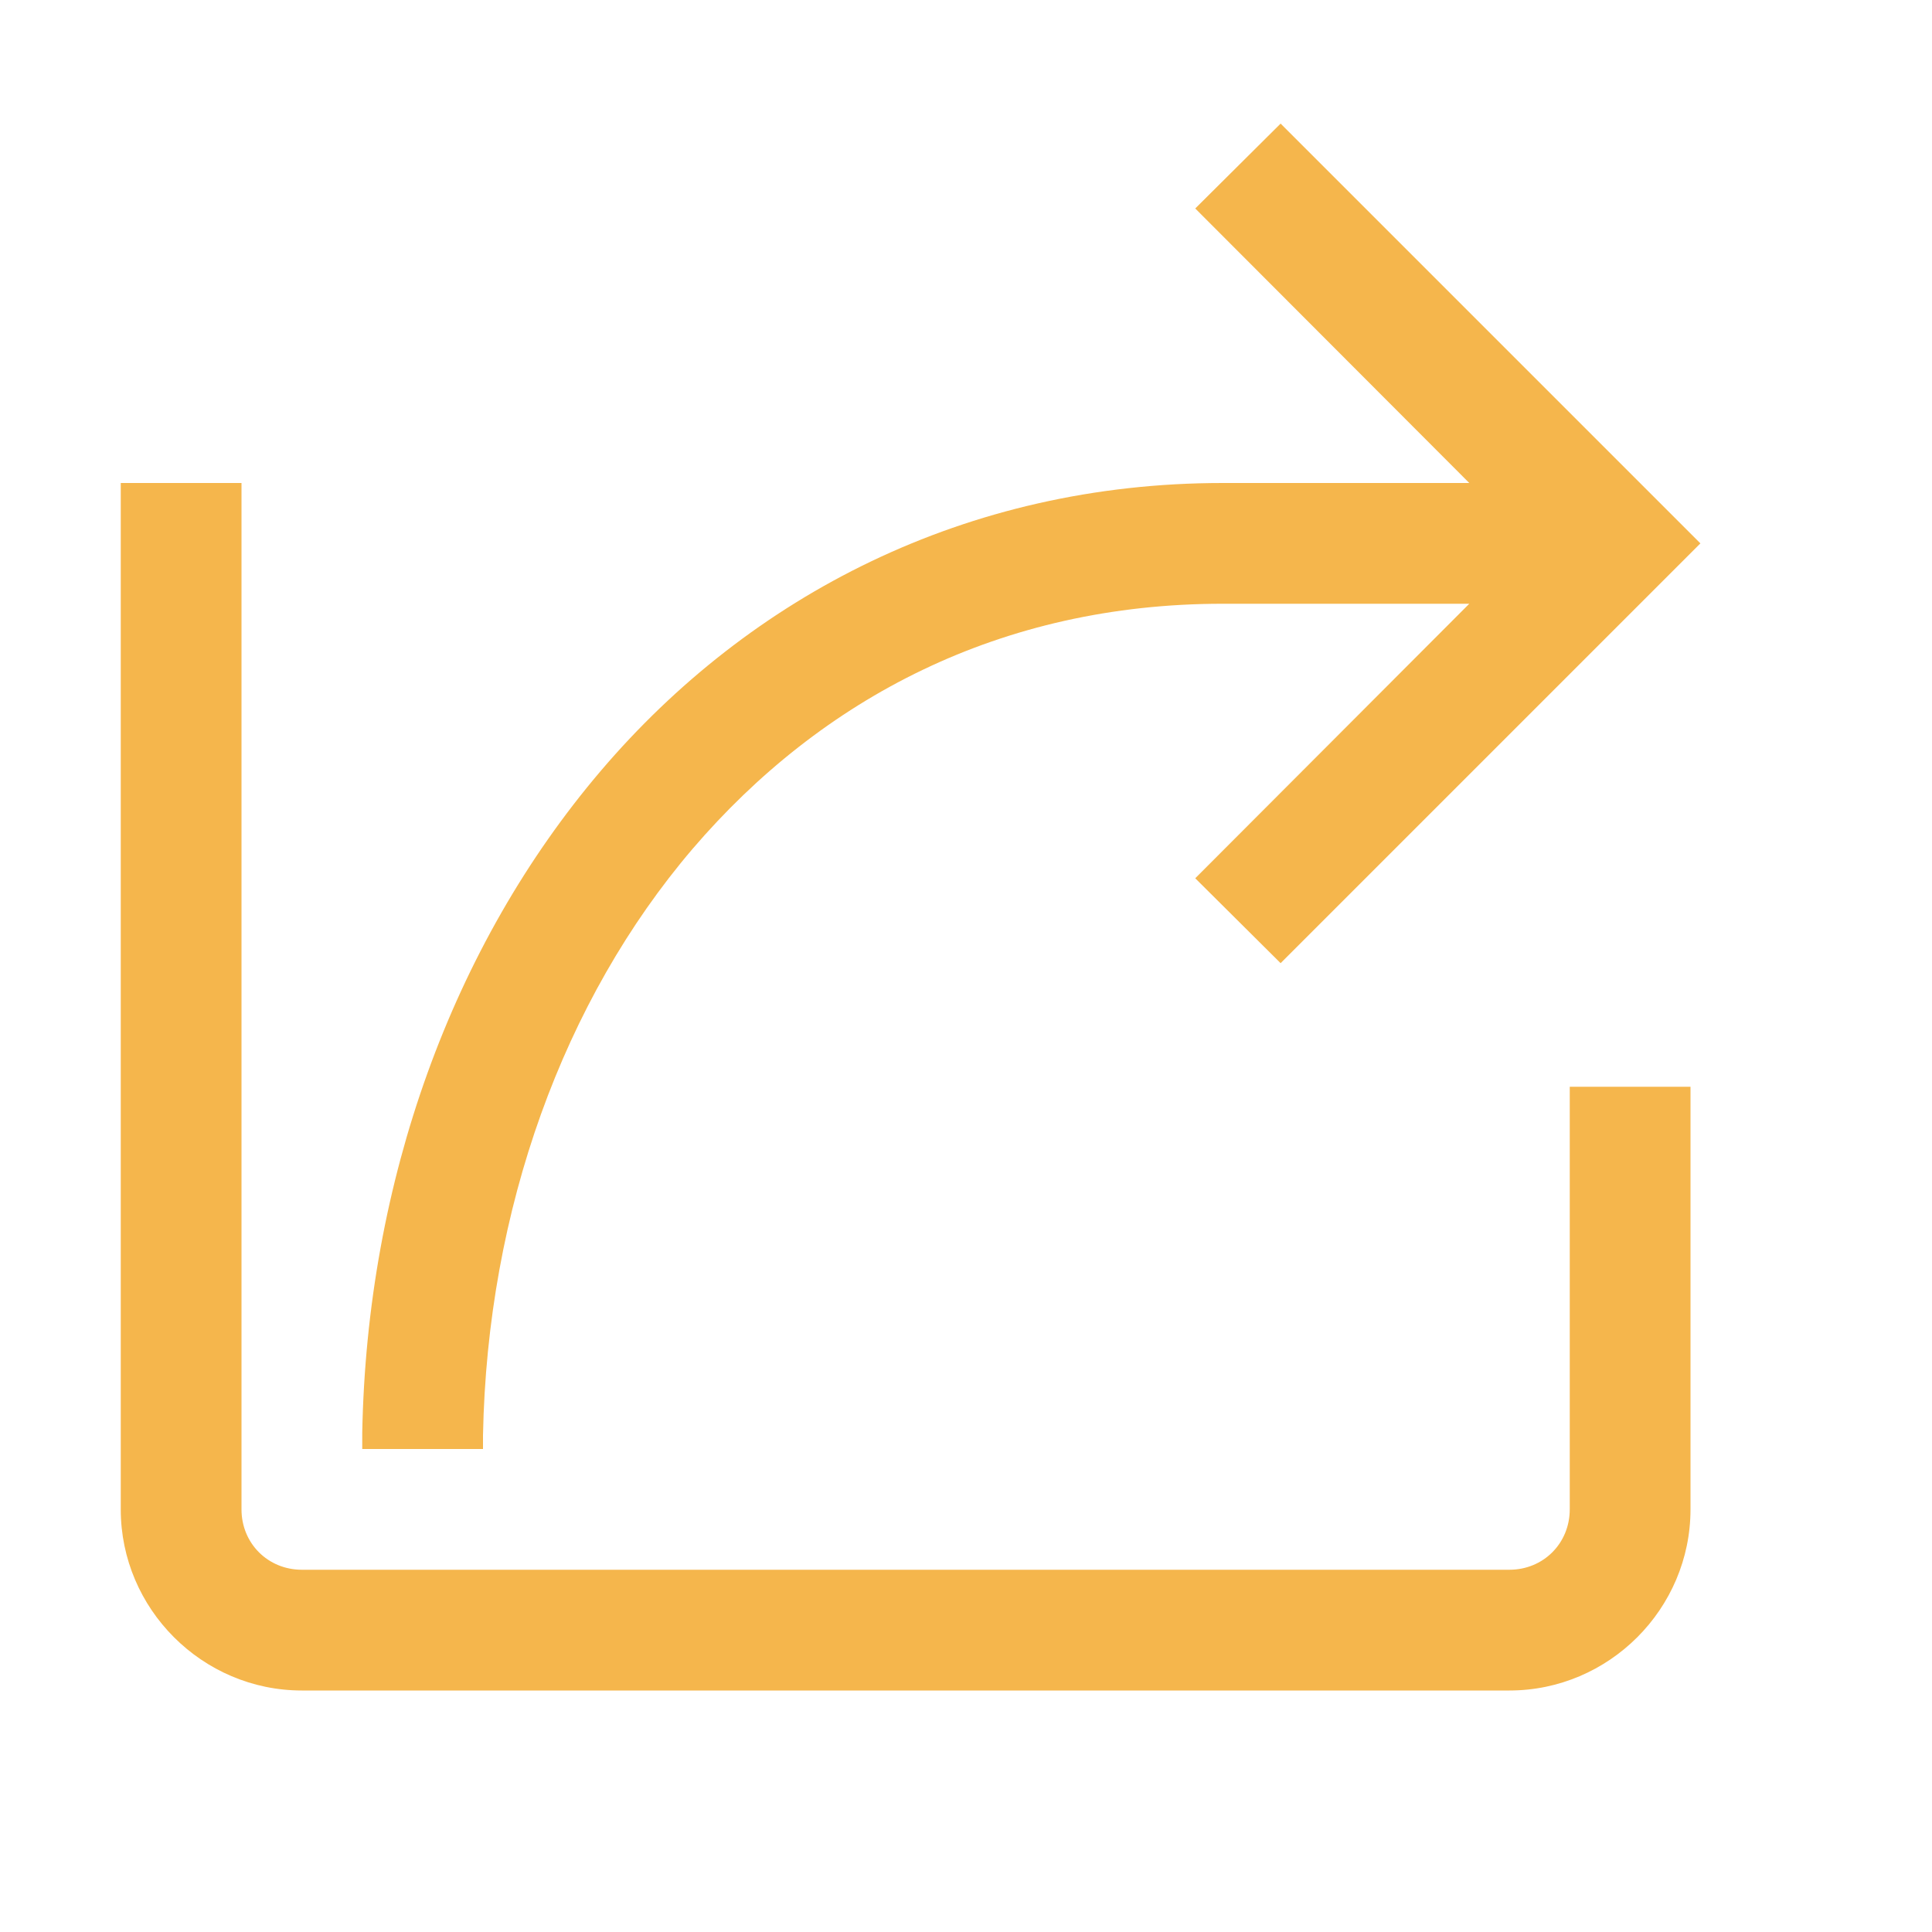
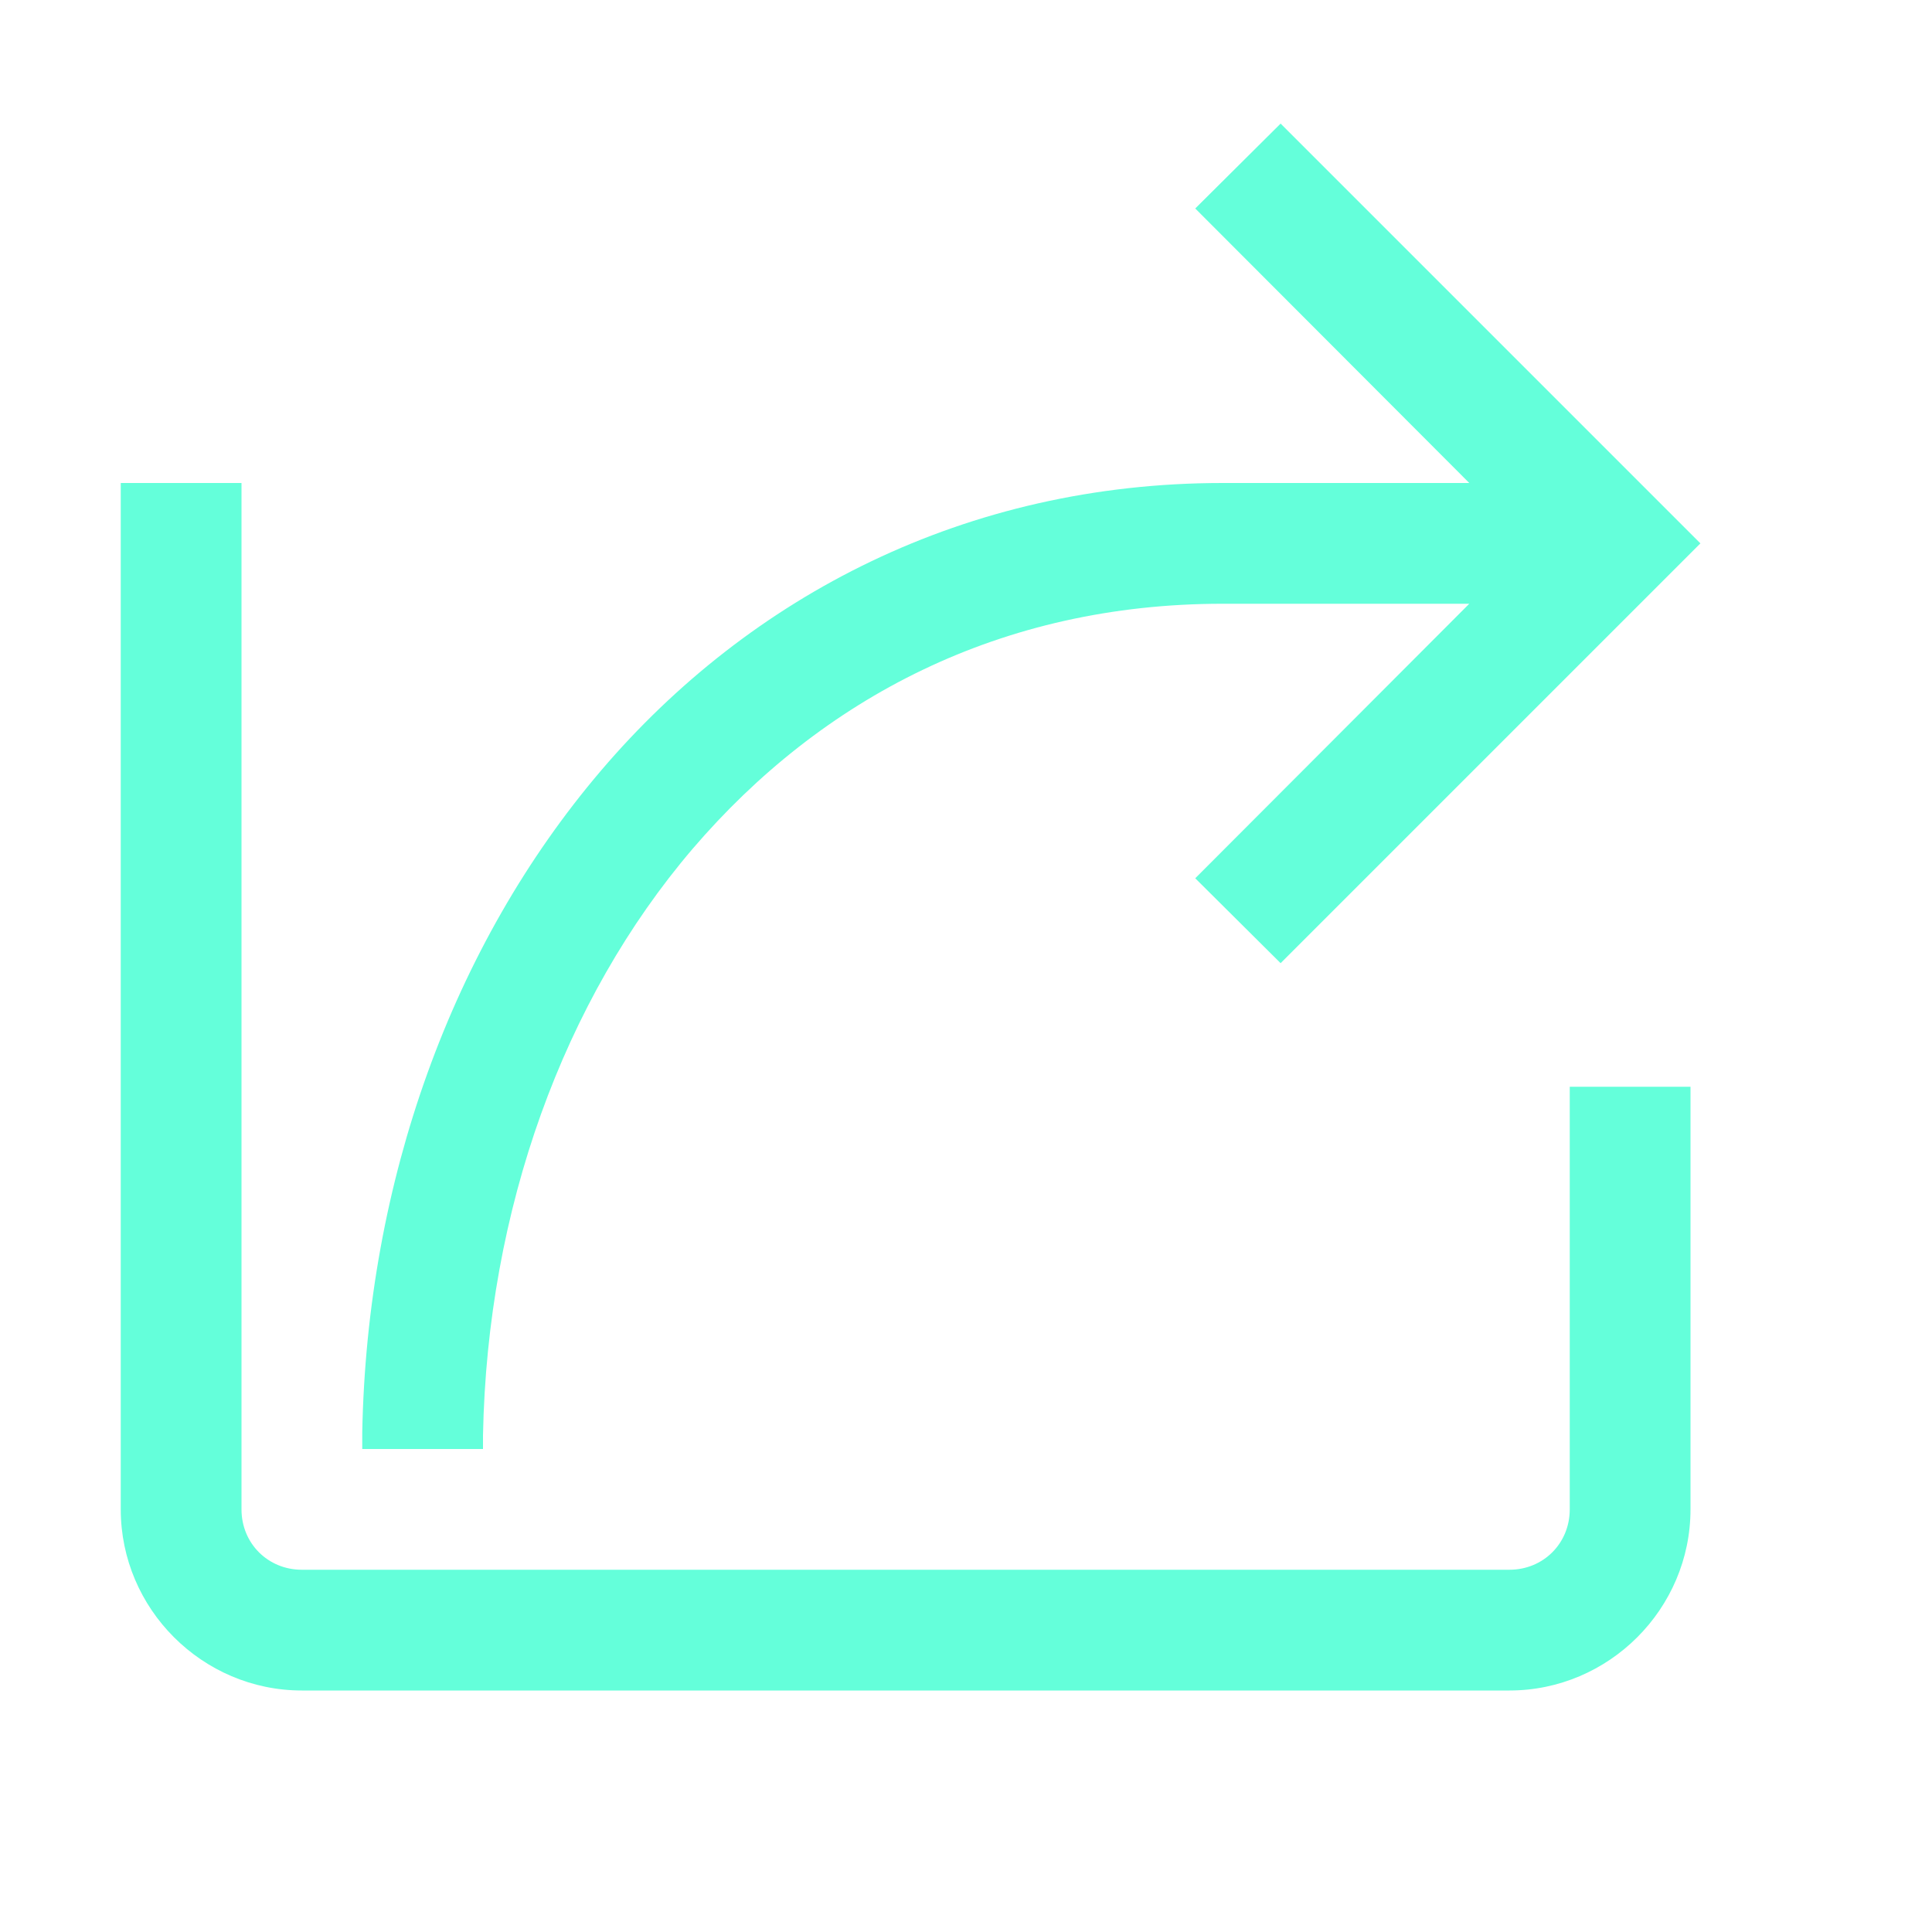
<svg xmlns="http://www.w3.org/2000/svg" viewBox="0 0 64 64" width="64px" height="64px">
  <g id="surface371475">
-     <path style=" stroke:none;fill-rule:nonzero;fill:rgb(96.078%,71.373%,29.804%);fill-opacity:1;" d="M 42.422 4.094 L 39.594 6.906 L 48.672 16 L 40.5 16 C 32 16 24.844 19.734 19.906 25.531 C 14.969 31.328 12.156 39.141 12 47.453 C 12 47.688 12 47.859 12 48 L 16 48 C 16 47.797 16 47.641 16 47.547 C 16.141 40.062 18.672 33.125 22.938 28.125 C 27.219 23.125 33.156 20 40.5 20 L 48.672 20 L 39.594 29.094 L 42.422 31.906 L 56.328 18 Z M 4 16 L 4 50 C 4 53.297 6.703 56 10 56 L 50 56 C 53.297 56 56 53.297 56 50 L 56 36 L 52 36 L 52 50 C 52 51.125 51.125 52 50 52 L 10 52 C 8.875 52 8 51.125 8 50 L 8 16 Z M 4 16 " />
+     <path style=" stroke:none;fill-rule:nonzero;fill:rgb(39.216%,100%,85.49%);fill-opacity:1;" d="M 42.422 4.094 L 39.594 6.906 L 48.672 16 L 40.5 16 C 32 16 24.844 19.734 19.906 25.531 C 14.969 31.328 12.156 39.141 12 47.453 C 12 47.688 12 47.859 12 48 L 16 48 C 16 47.797 16 47.641 16 47.547 C 16.141 40.062 18.672 33.125 22.938 28.125 C 27.219 23.125 33.156 20 40.5 20 L 48.672 20 L 39.594 29.094 L 42.422 31.906 L 56.328 18 Z M 4 16 L 4 50 C 4 53.297 6.703 56 10 56 L 50 56 C 53.297 56 56 53.297 56 50 L 56 36 L 52 36 L 52 50 C 52 51.125 51.125 52 50 52 L 10 52 C 8.875 52 8 51.125 8 50 L 8 16 Z M 4 16 " />
  </g>
</svg>
